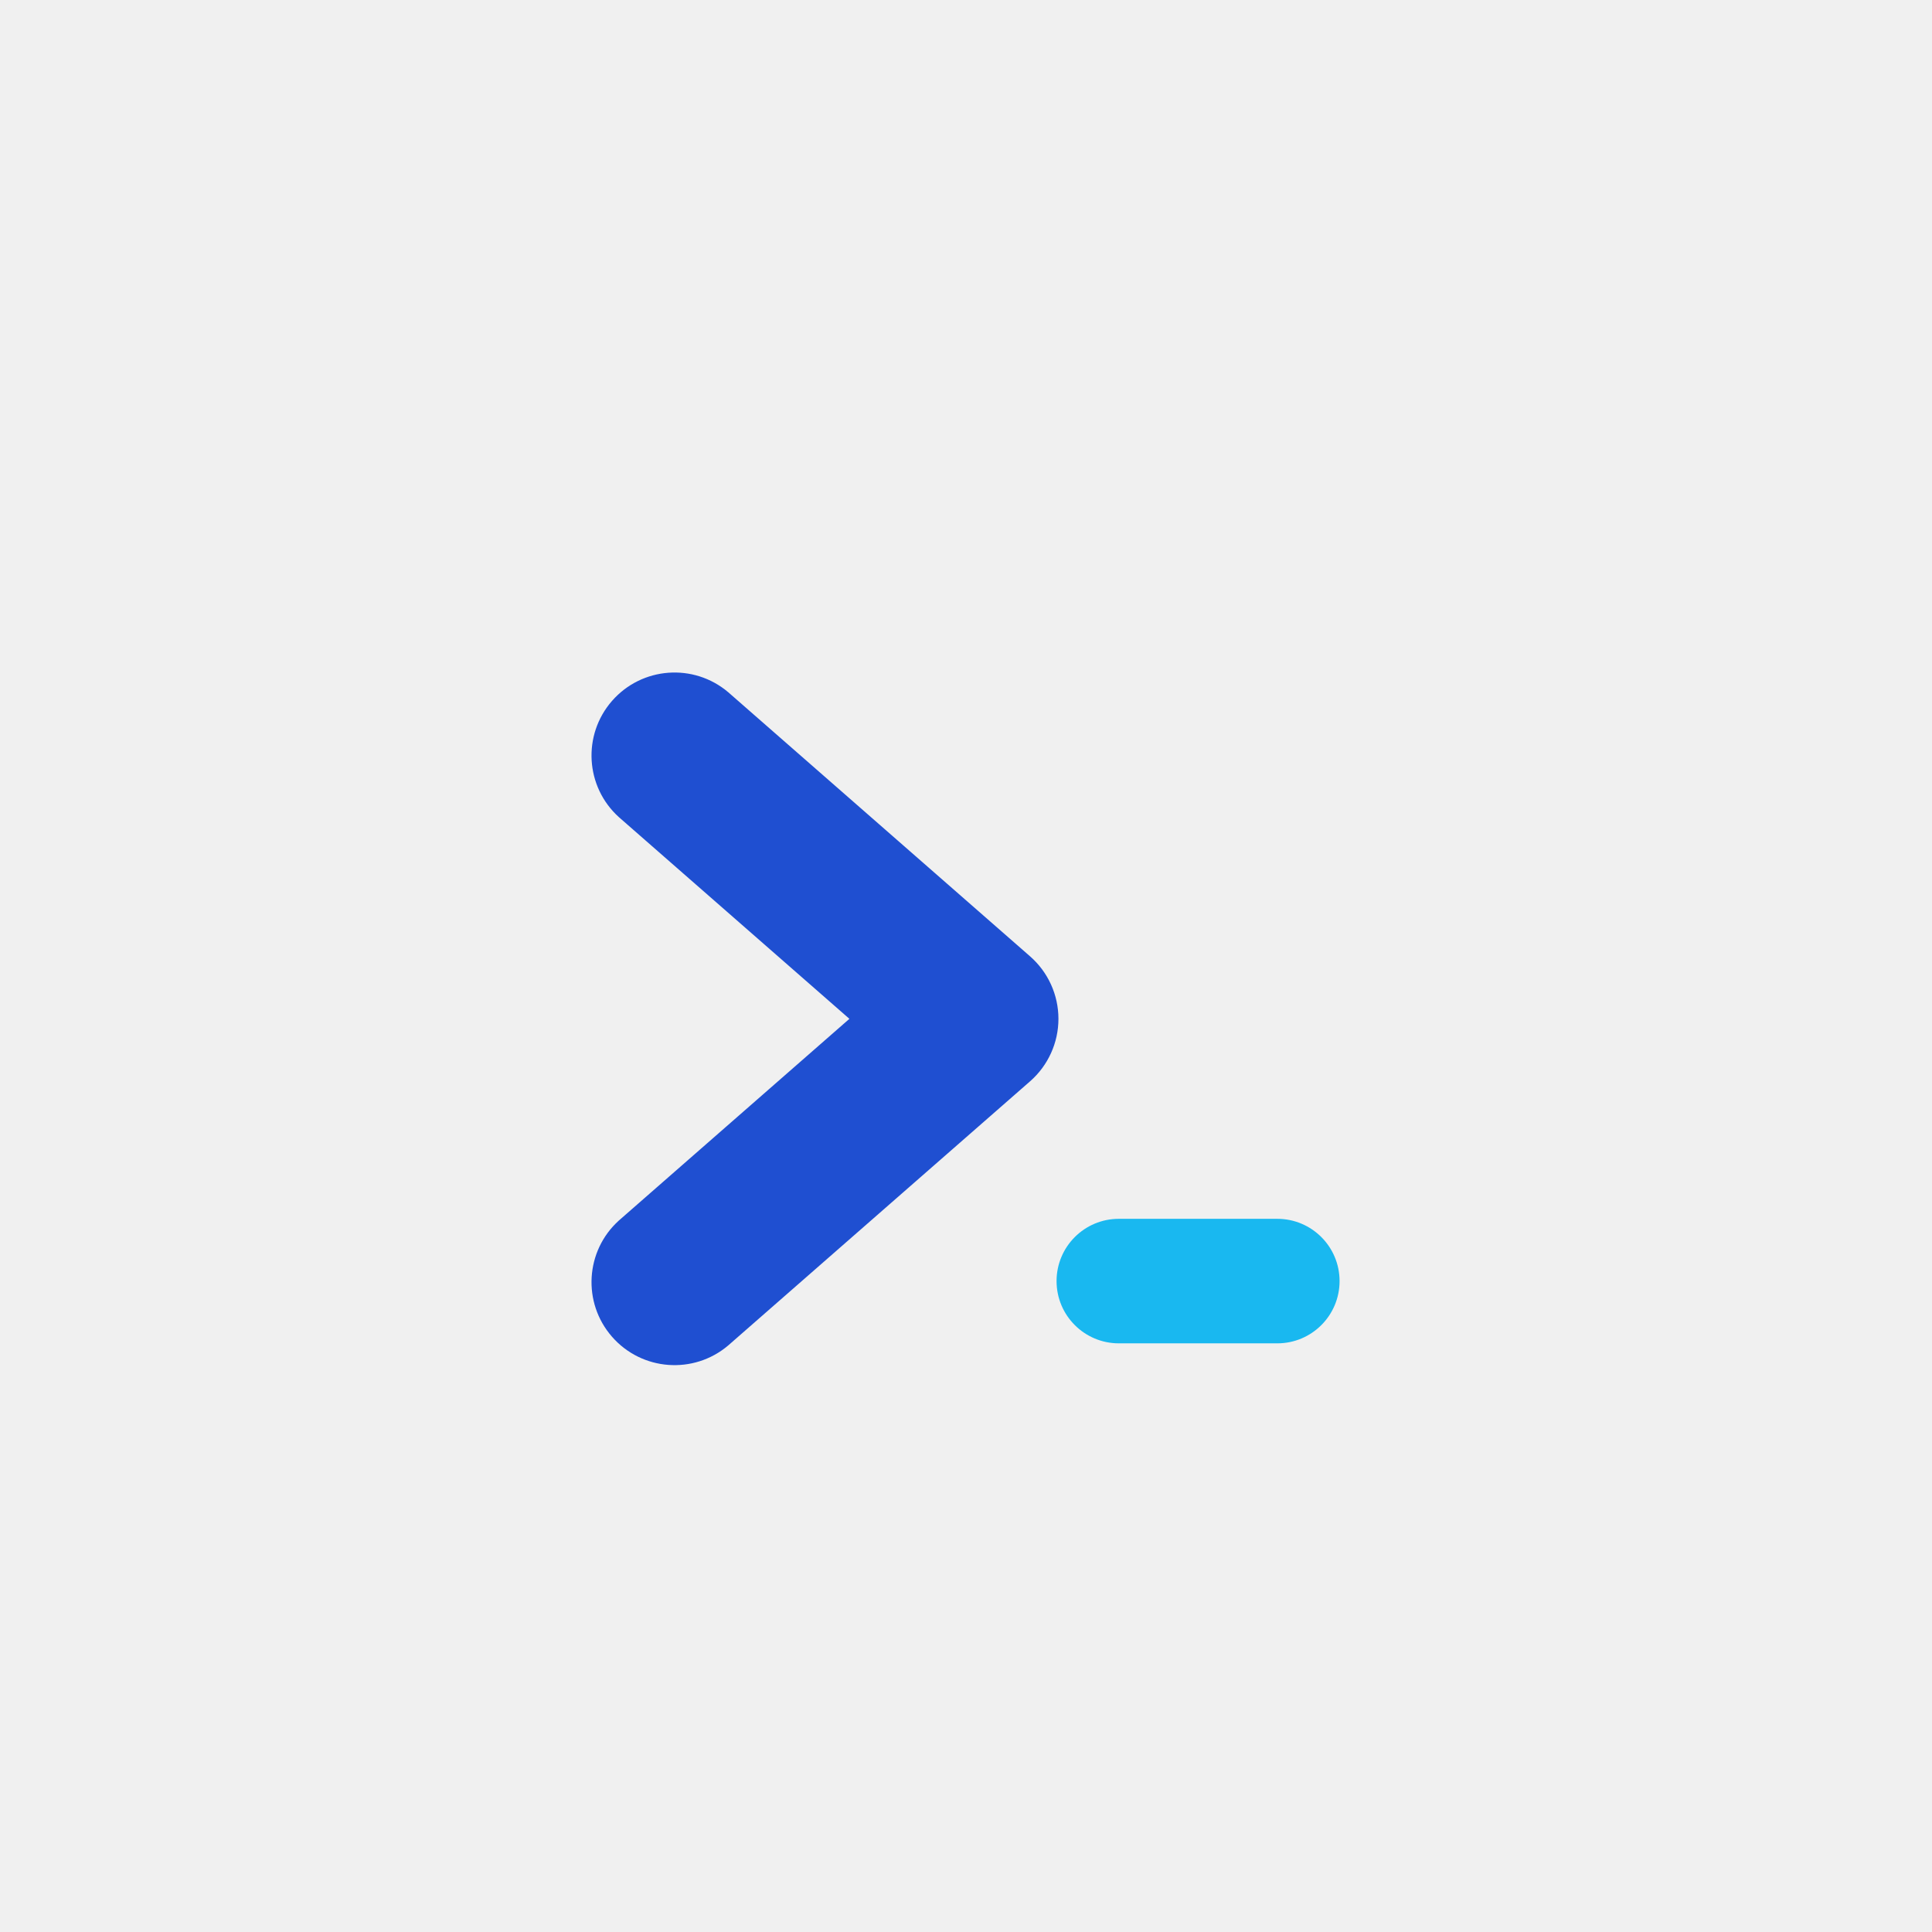
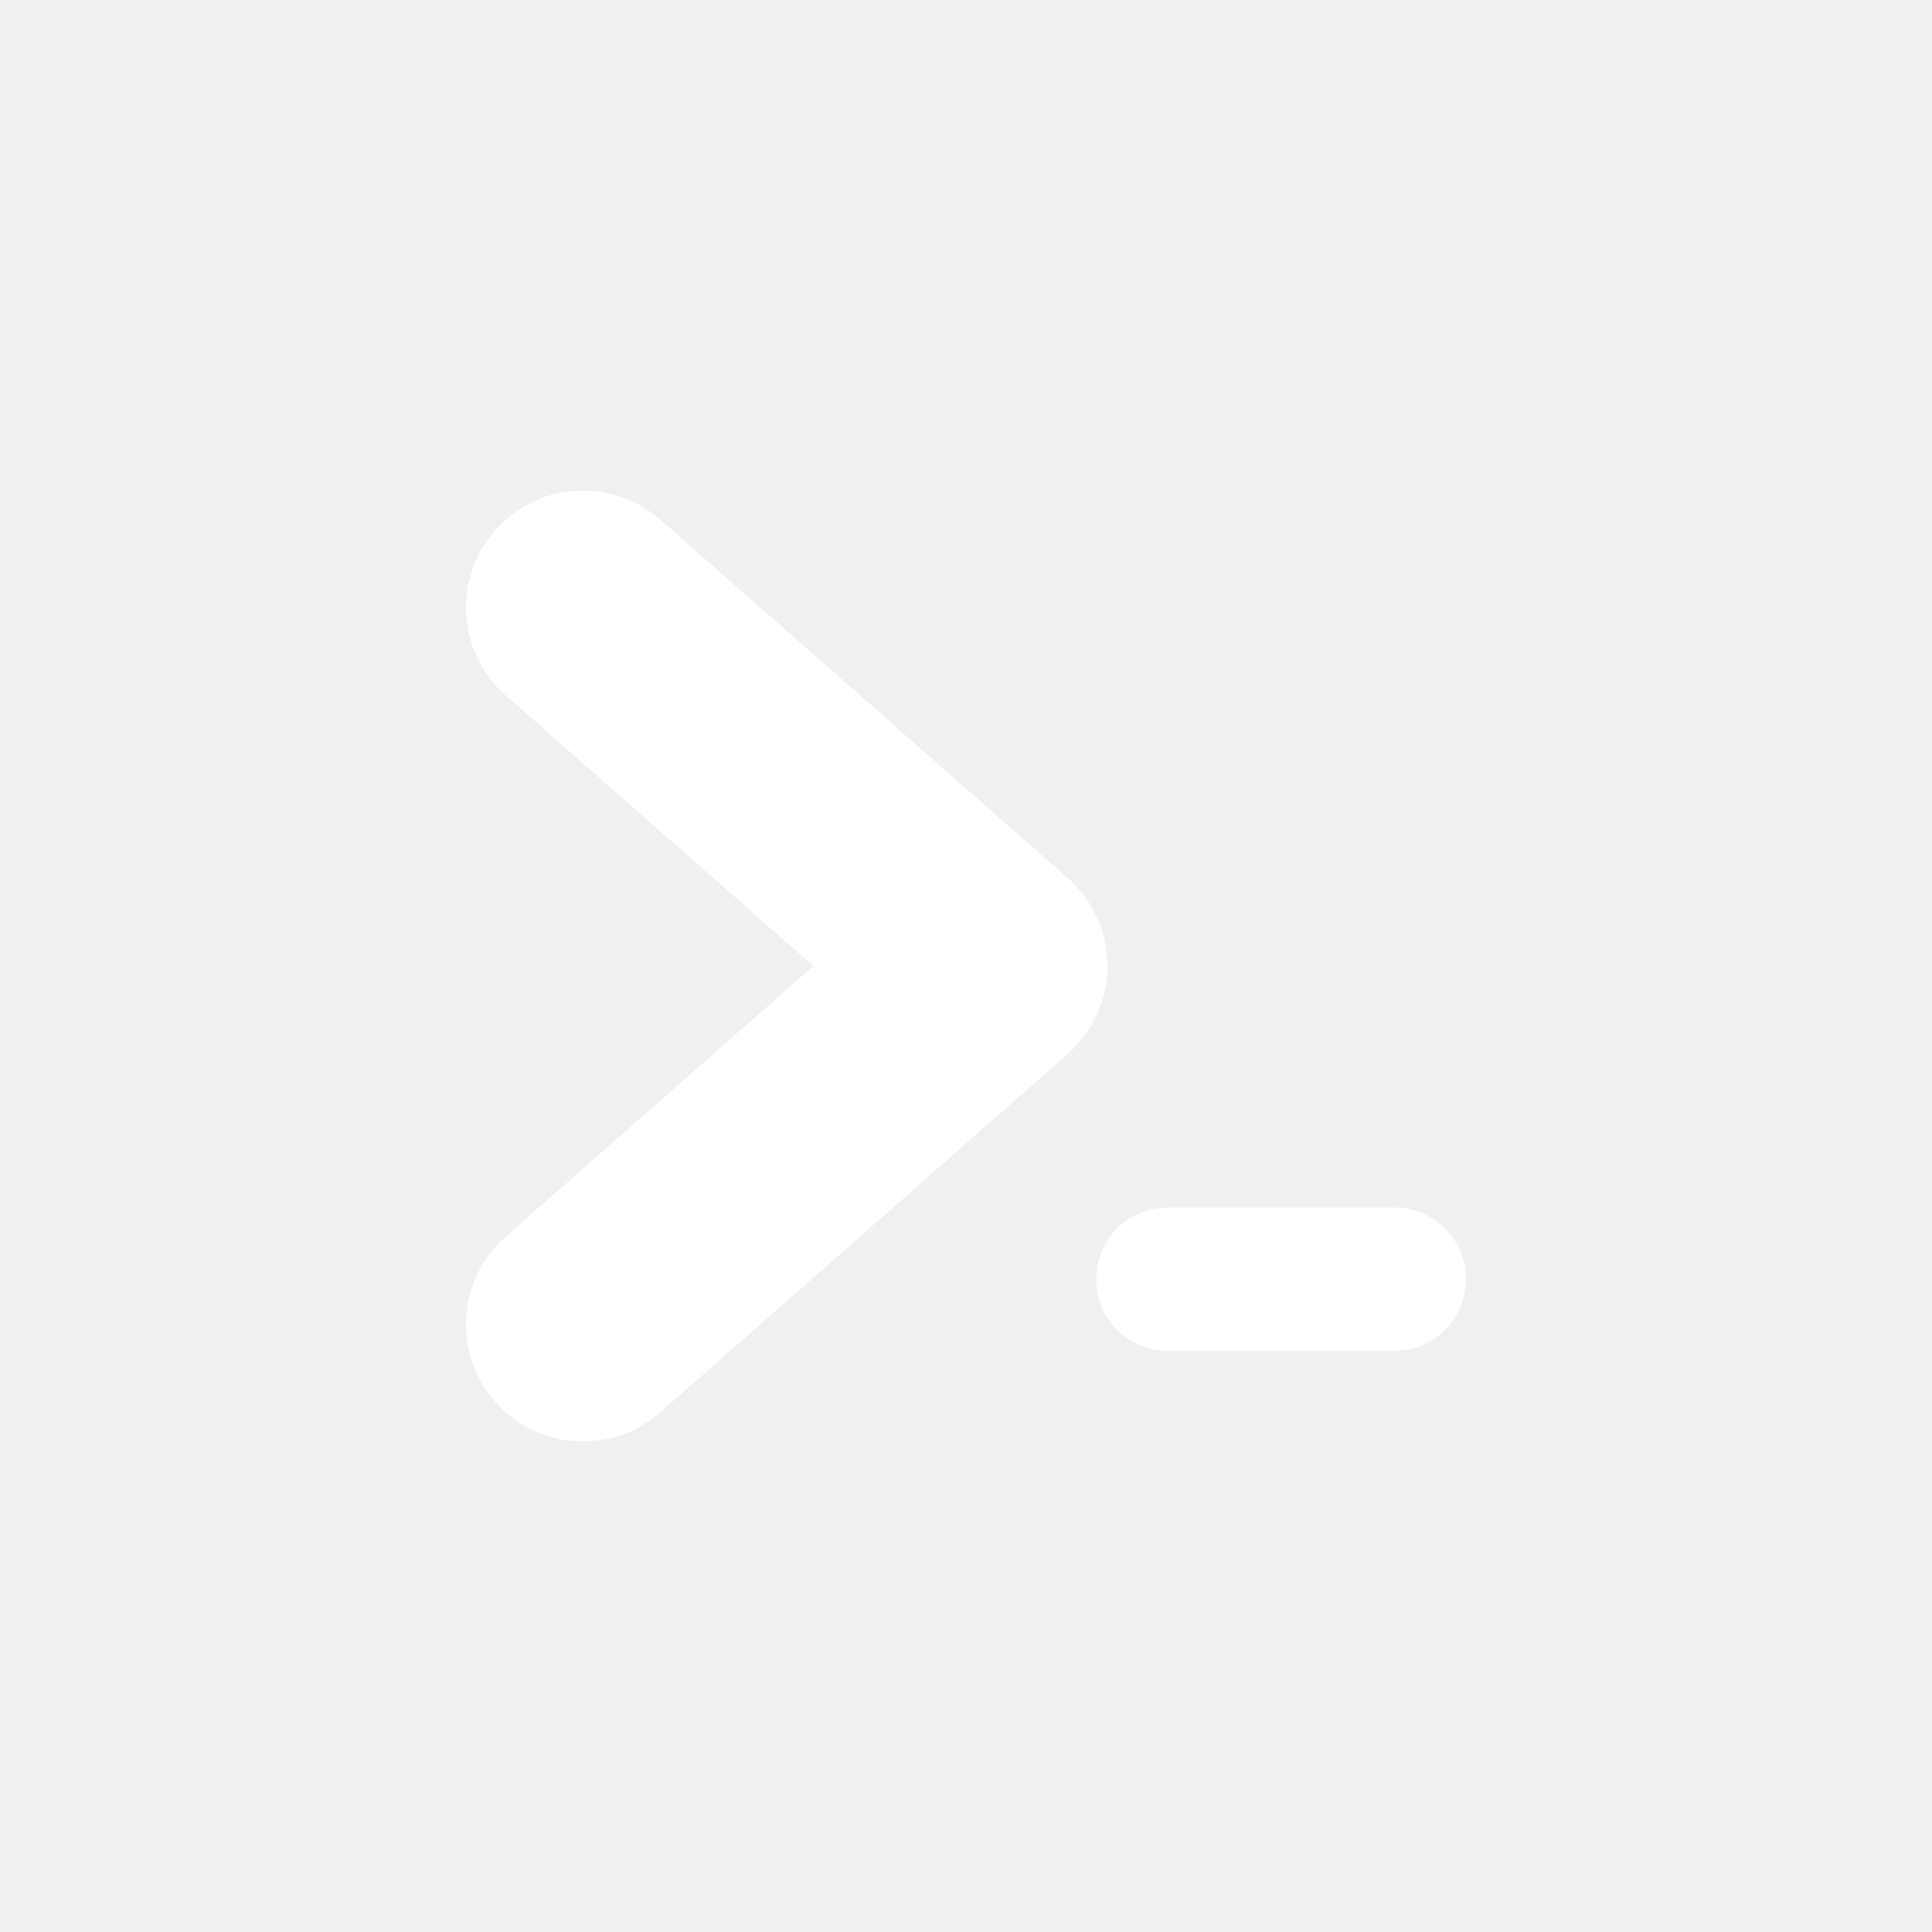
<svg xmlns="http://www.w3.org/2000/svg" width="1024" height="1024" viewBox="0 0 1024 1024" fill="none">
-   <path fill="#1F4FD1" d="M385.97 366.89 L545.97 506.89 A44 44 0 0 1 545.97 573.11 L385.97 713.11 A44 44 0 0 1 328.03 646.89 L450.2 540 L328.03 433.11 A44 44 0 0 1 385.97 366.89 Z" />
-   <rect x="560" y="646" width="150" height="66" rx="33" fill="#19B8F0" />
+   <path fill="#FFFFFF" d="M349.95 275.44 L565.95 465.44 A62 62 0 0 1 565.95 558.56 L349.95 748.56 A62 62 0 0 1 268.05 655.44 L431.12 512 L268.05 368.56 A62 62 0 0 1 349.95 275.44 Z" />
+   <rect x="581" y="640" width="196" height="76" rx="38" fill="#FFFFFF" />
</svg>
